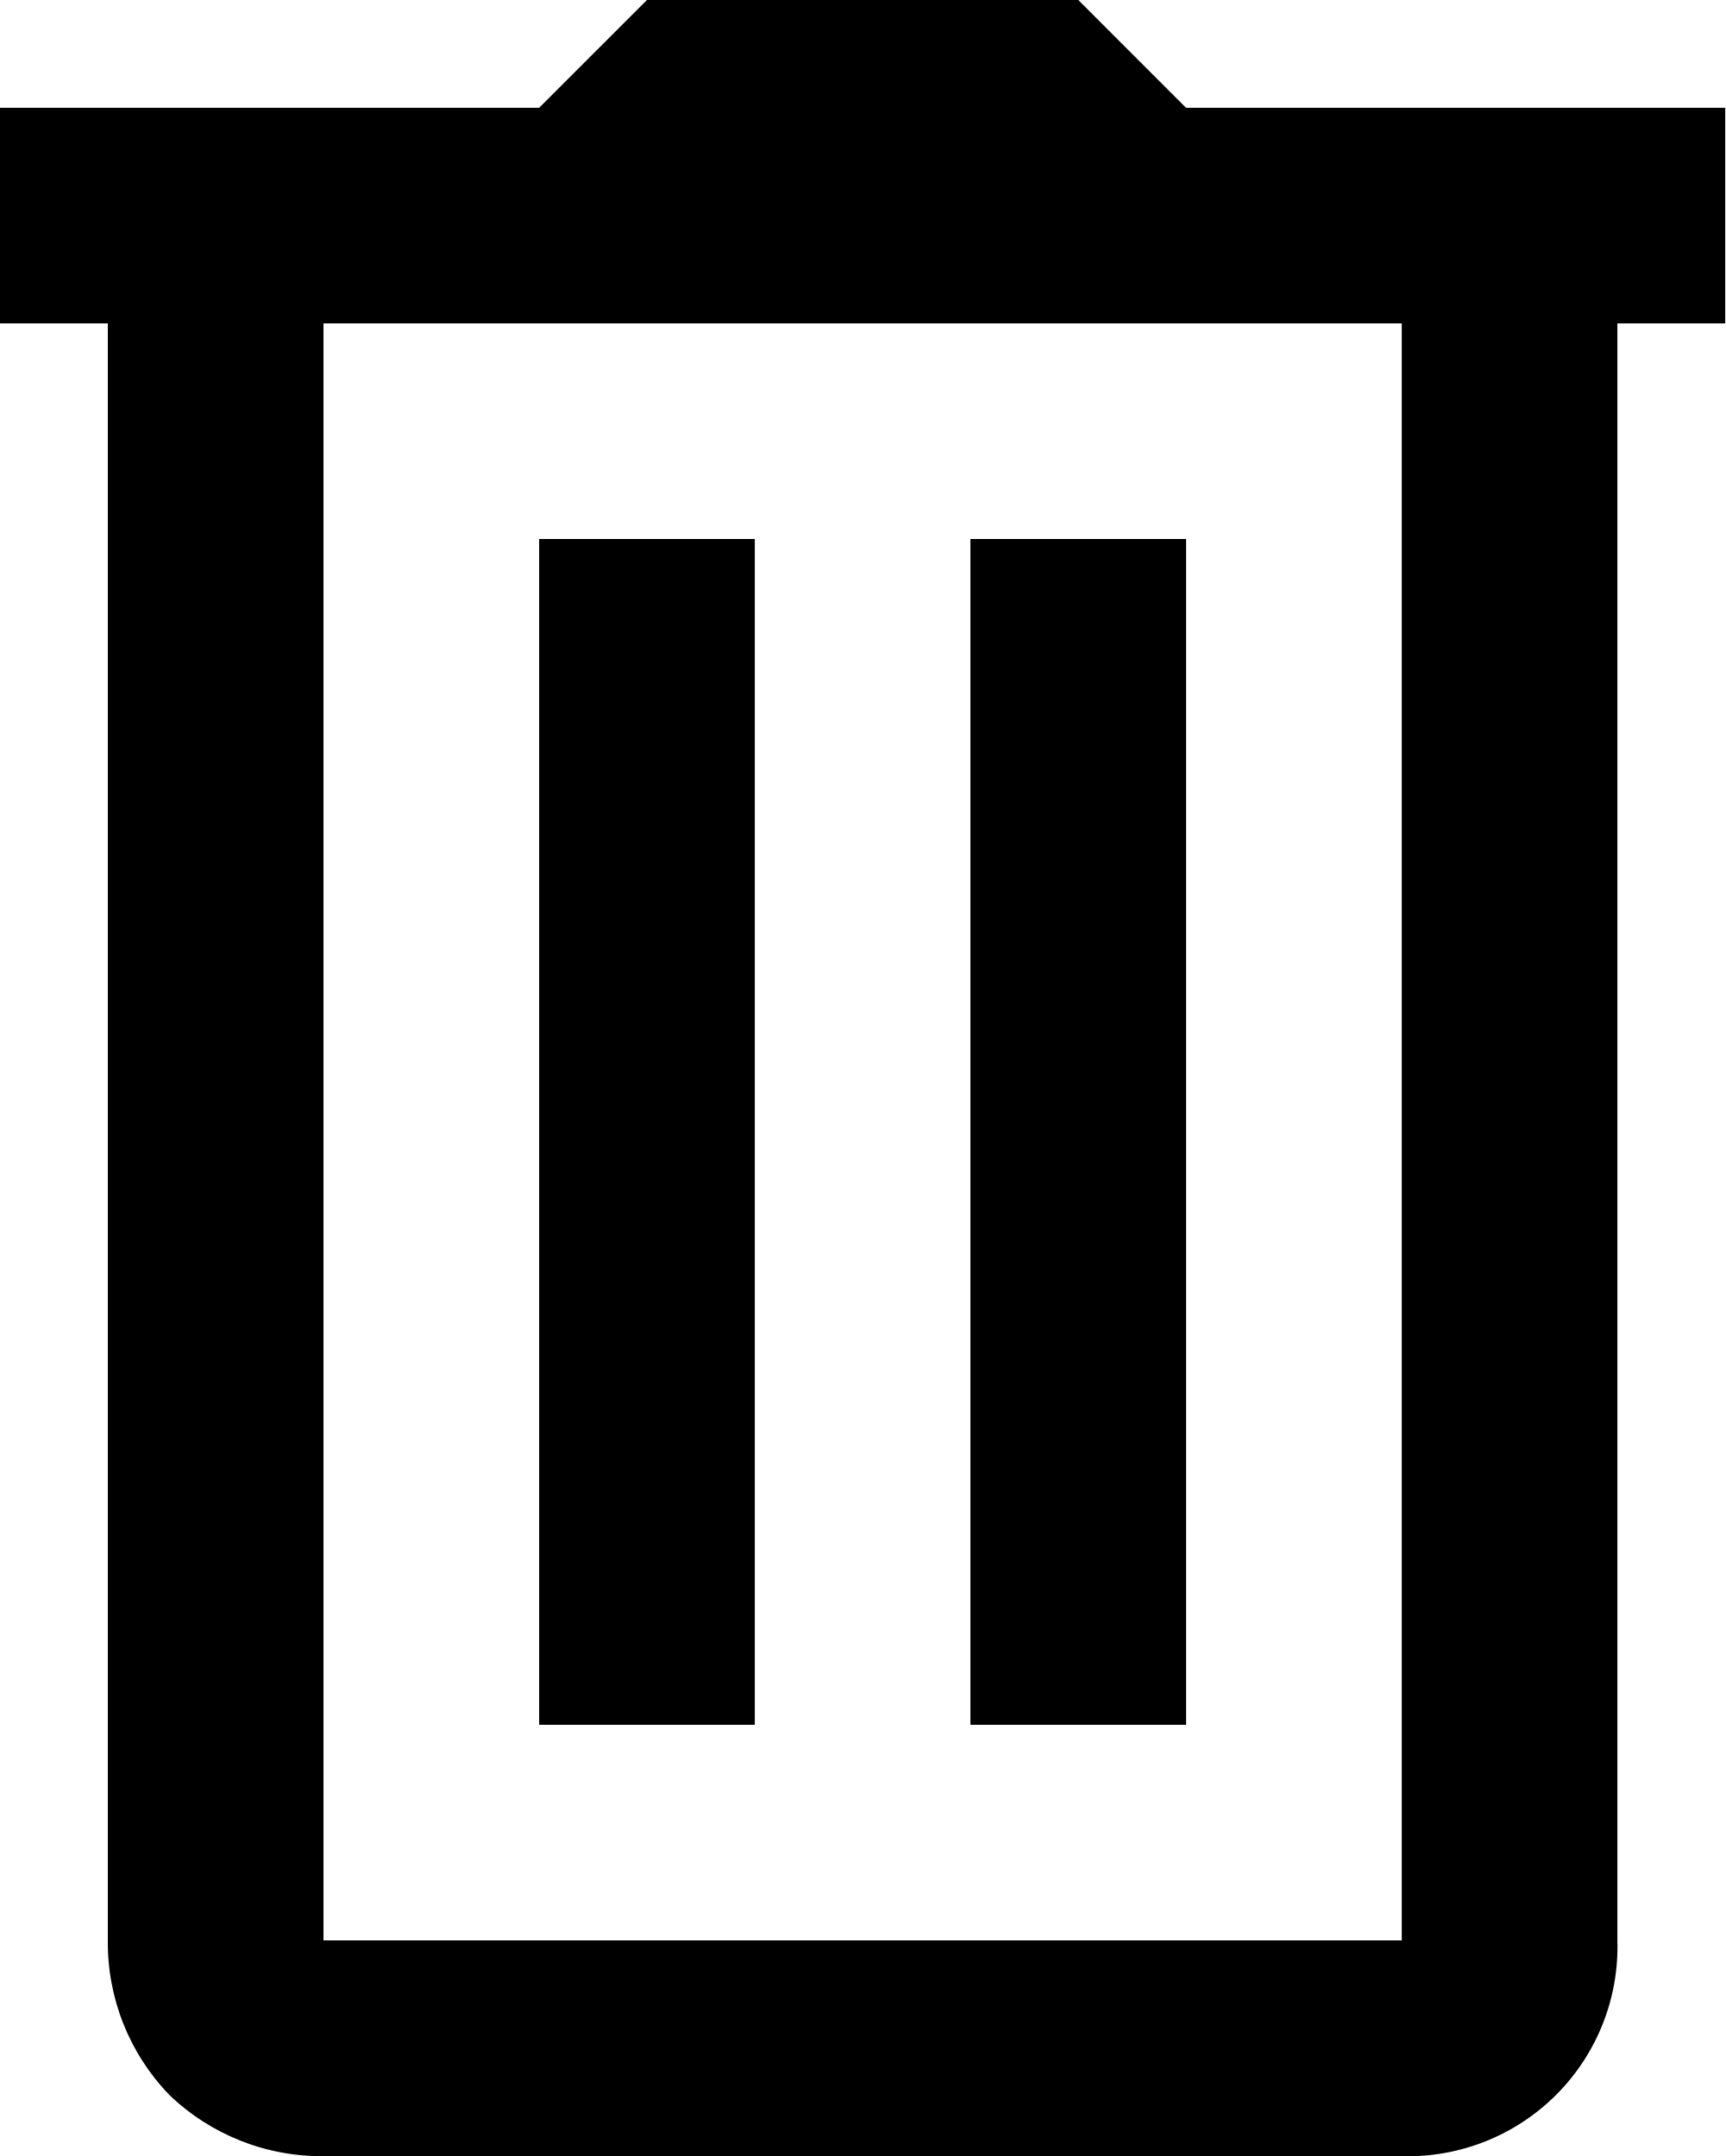
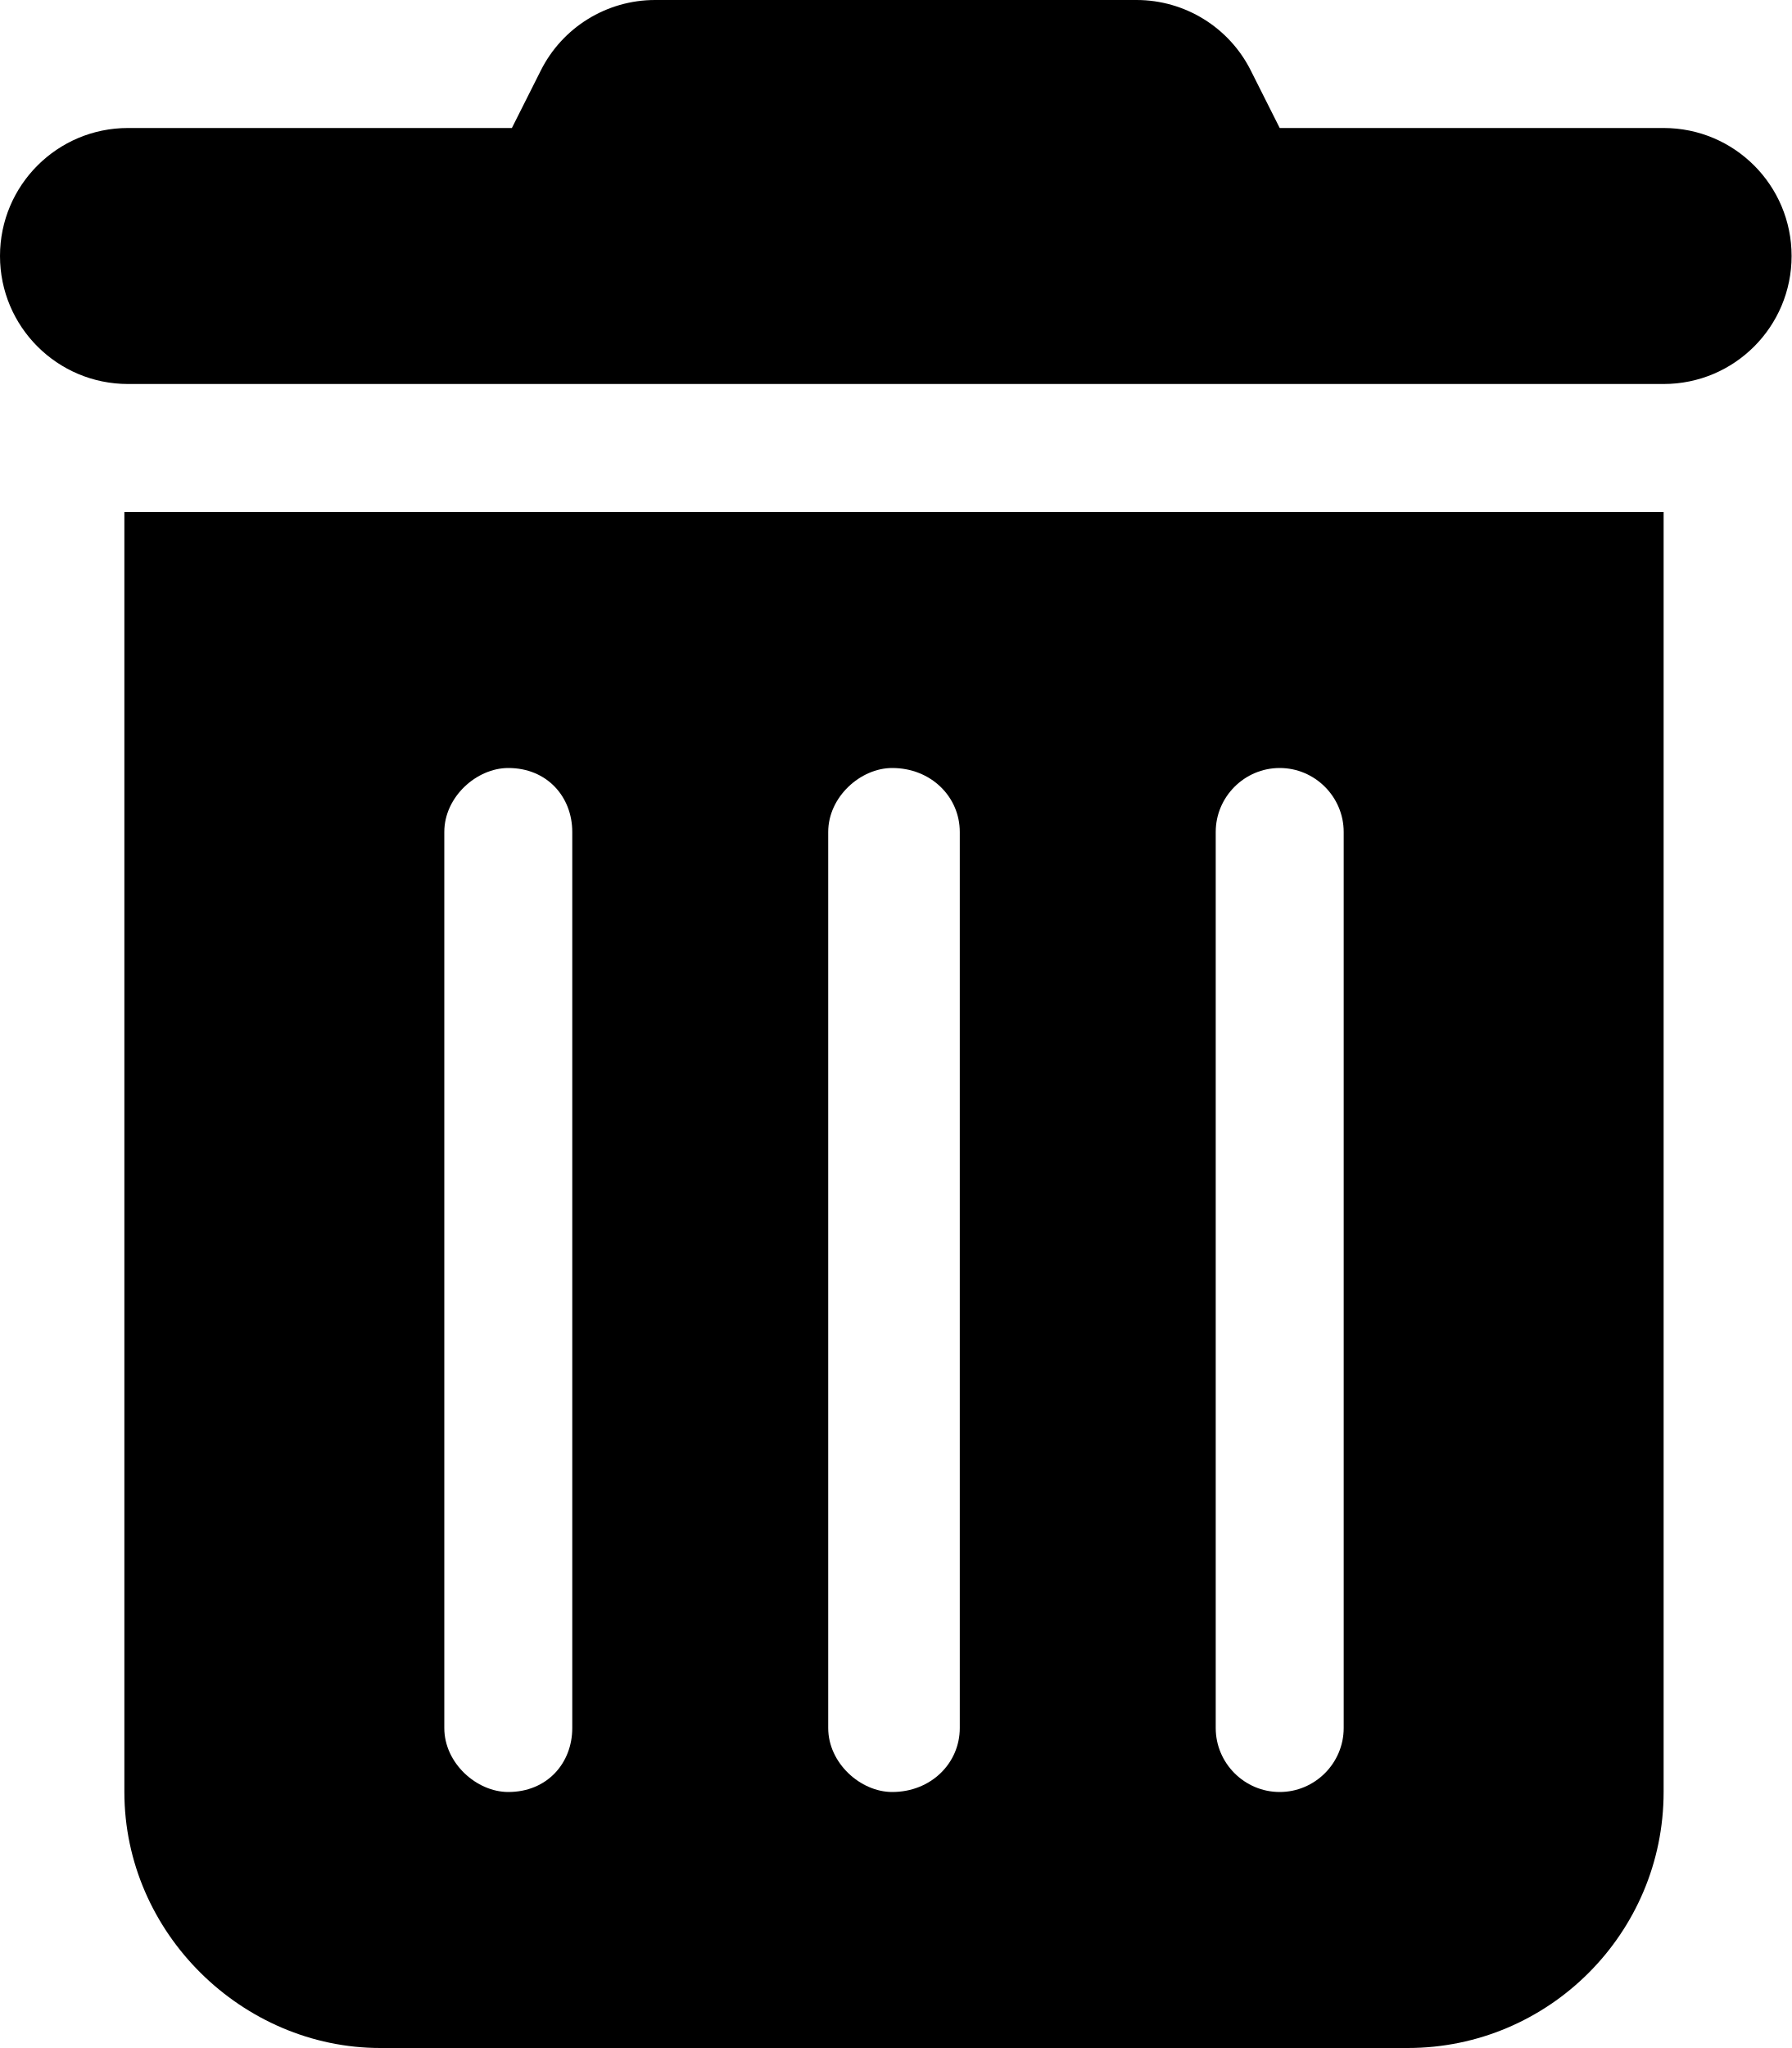
- <svg xmlns="http://www.w3.org/2000/svg" width="48.477" height="60.596" viewBox="0 0 48.477 60.596">
-   <path id="icons8-basura" d="M22.179,2l-3.03,3.03H4v6.06H7.03V56.536a6.16,6.16,0,0,0,1.722,4.337A6.16,6.16,0,0,0,13.089,62.6h30.3a5.888,5.888,0,0,0,6.06-6.06V11.089h3.03V5.03H37.328L34.3,2Zm-9.089,9.089h30.3V56.536h-30.3Zm6.06,6.06V50.477h6.06V17.149Zm12.119,0V50.477h6.06V17.149Z" transform="translate(-4 -2)" />
+ <svg xmlns="http://www.w3.org/2000/svg" viewBox="0 0 448 512">
+   <path d="M135.2 17.69C140.6 6.848 151.7 0 163.8 0H284.2C296.3 0 307.4 6.848 312.8 17.69L320 32H416C433.7 32 448 46.33 448 64C448 81.67 433.7 96 416 96H32C14.33 96 0 81.67 0 64C0 46.33 14.33 32 32 32H128L135.2 17.69zM31.1 128H416V448C416 483.3 387.3 512 352 512H95.1C60.65 512 31.1 483.3 31.1 448V128zM111.1 208V432C111.1 440.8 119.2 448 127.1 448C136.8 448 143.1 440.8 143.1 432V208C143.1 199.2 136.8 192 127.1 192C119.2 192 111.1 199.2 111.1 208zM207.1 208V432C207.1 440.8 215.2 448 223.1 448C232.8 448 240 440.8 240 432V208C240 199.2 232.8 192 223.1 192C215.2 192 207.1 199.2 207.1 208zM304 208V432C304 440.8 311.2 448 320 448C328.8 448 336 440.8 336 432V208C336 199.2 328.8 192 320 192C311.2 192 304 199.2 304 208z" />
</svg>
